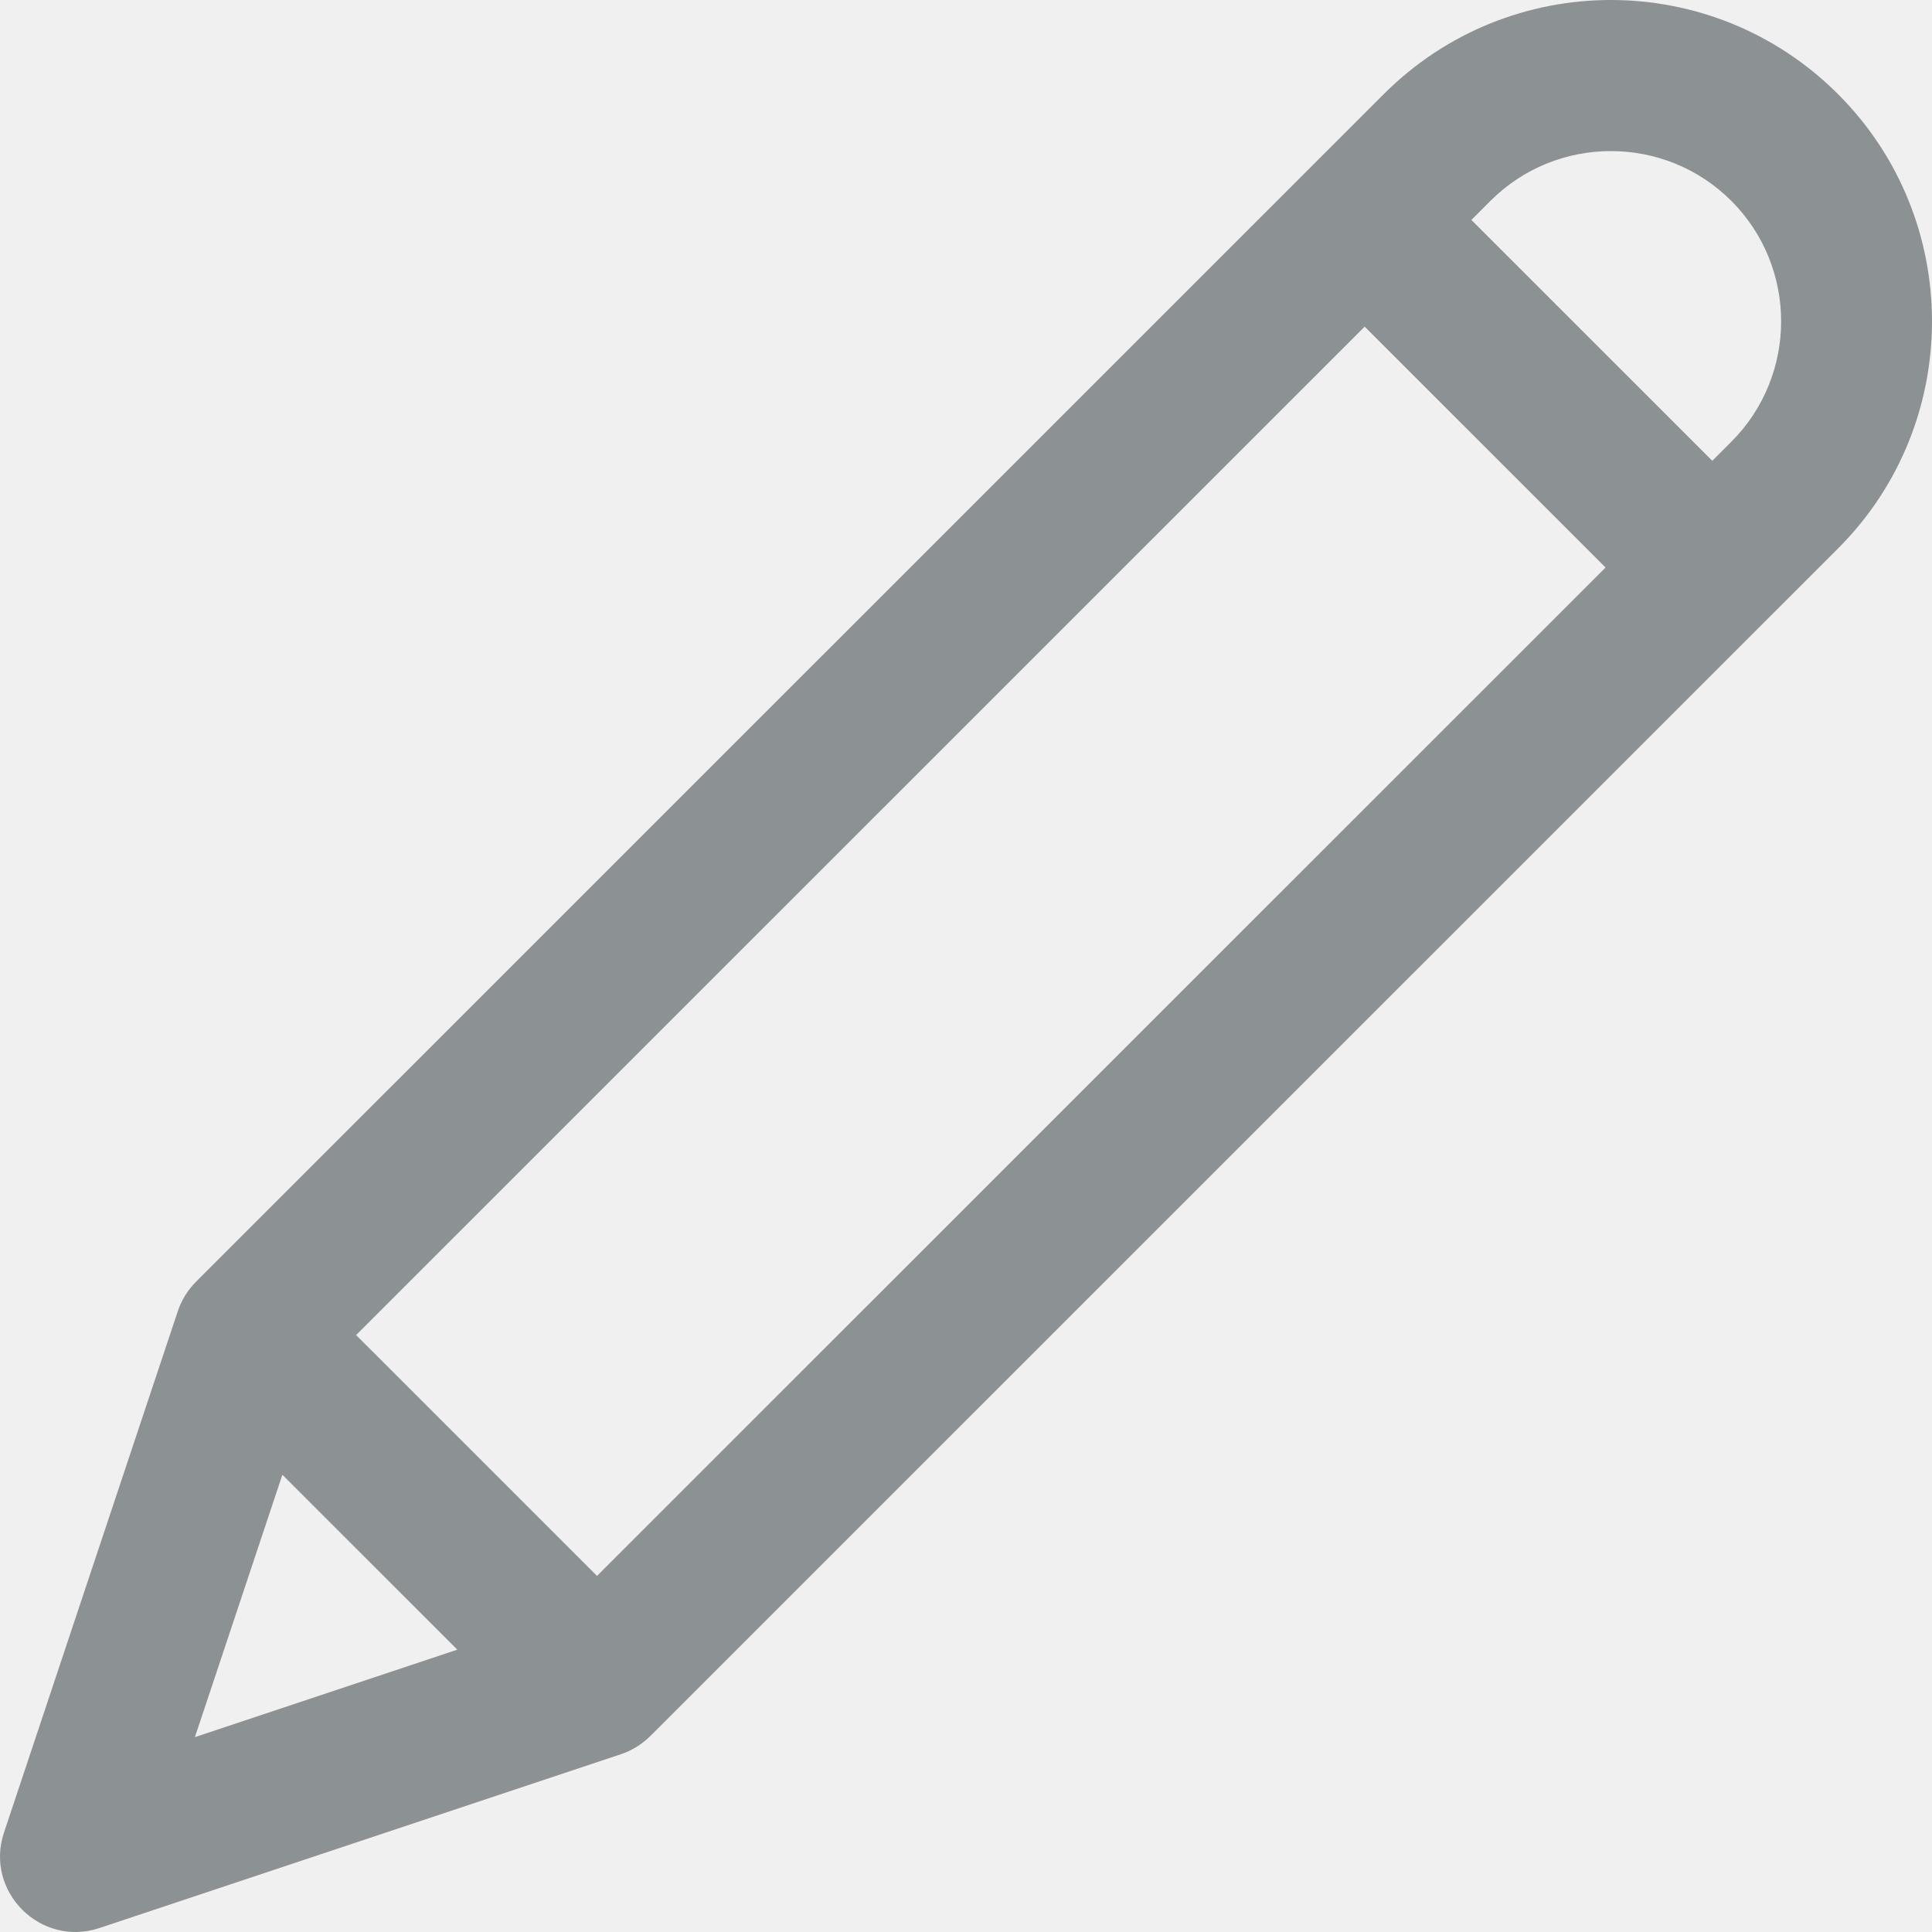
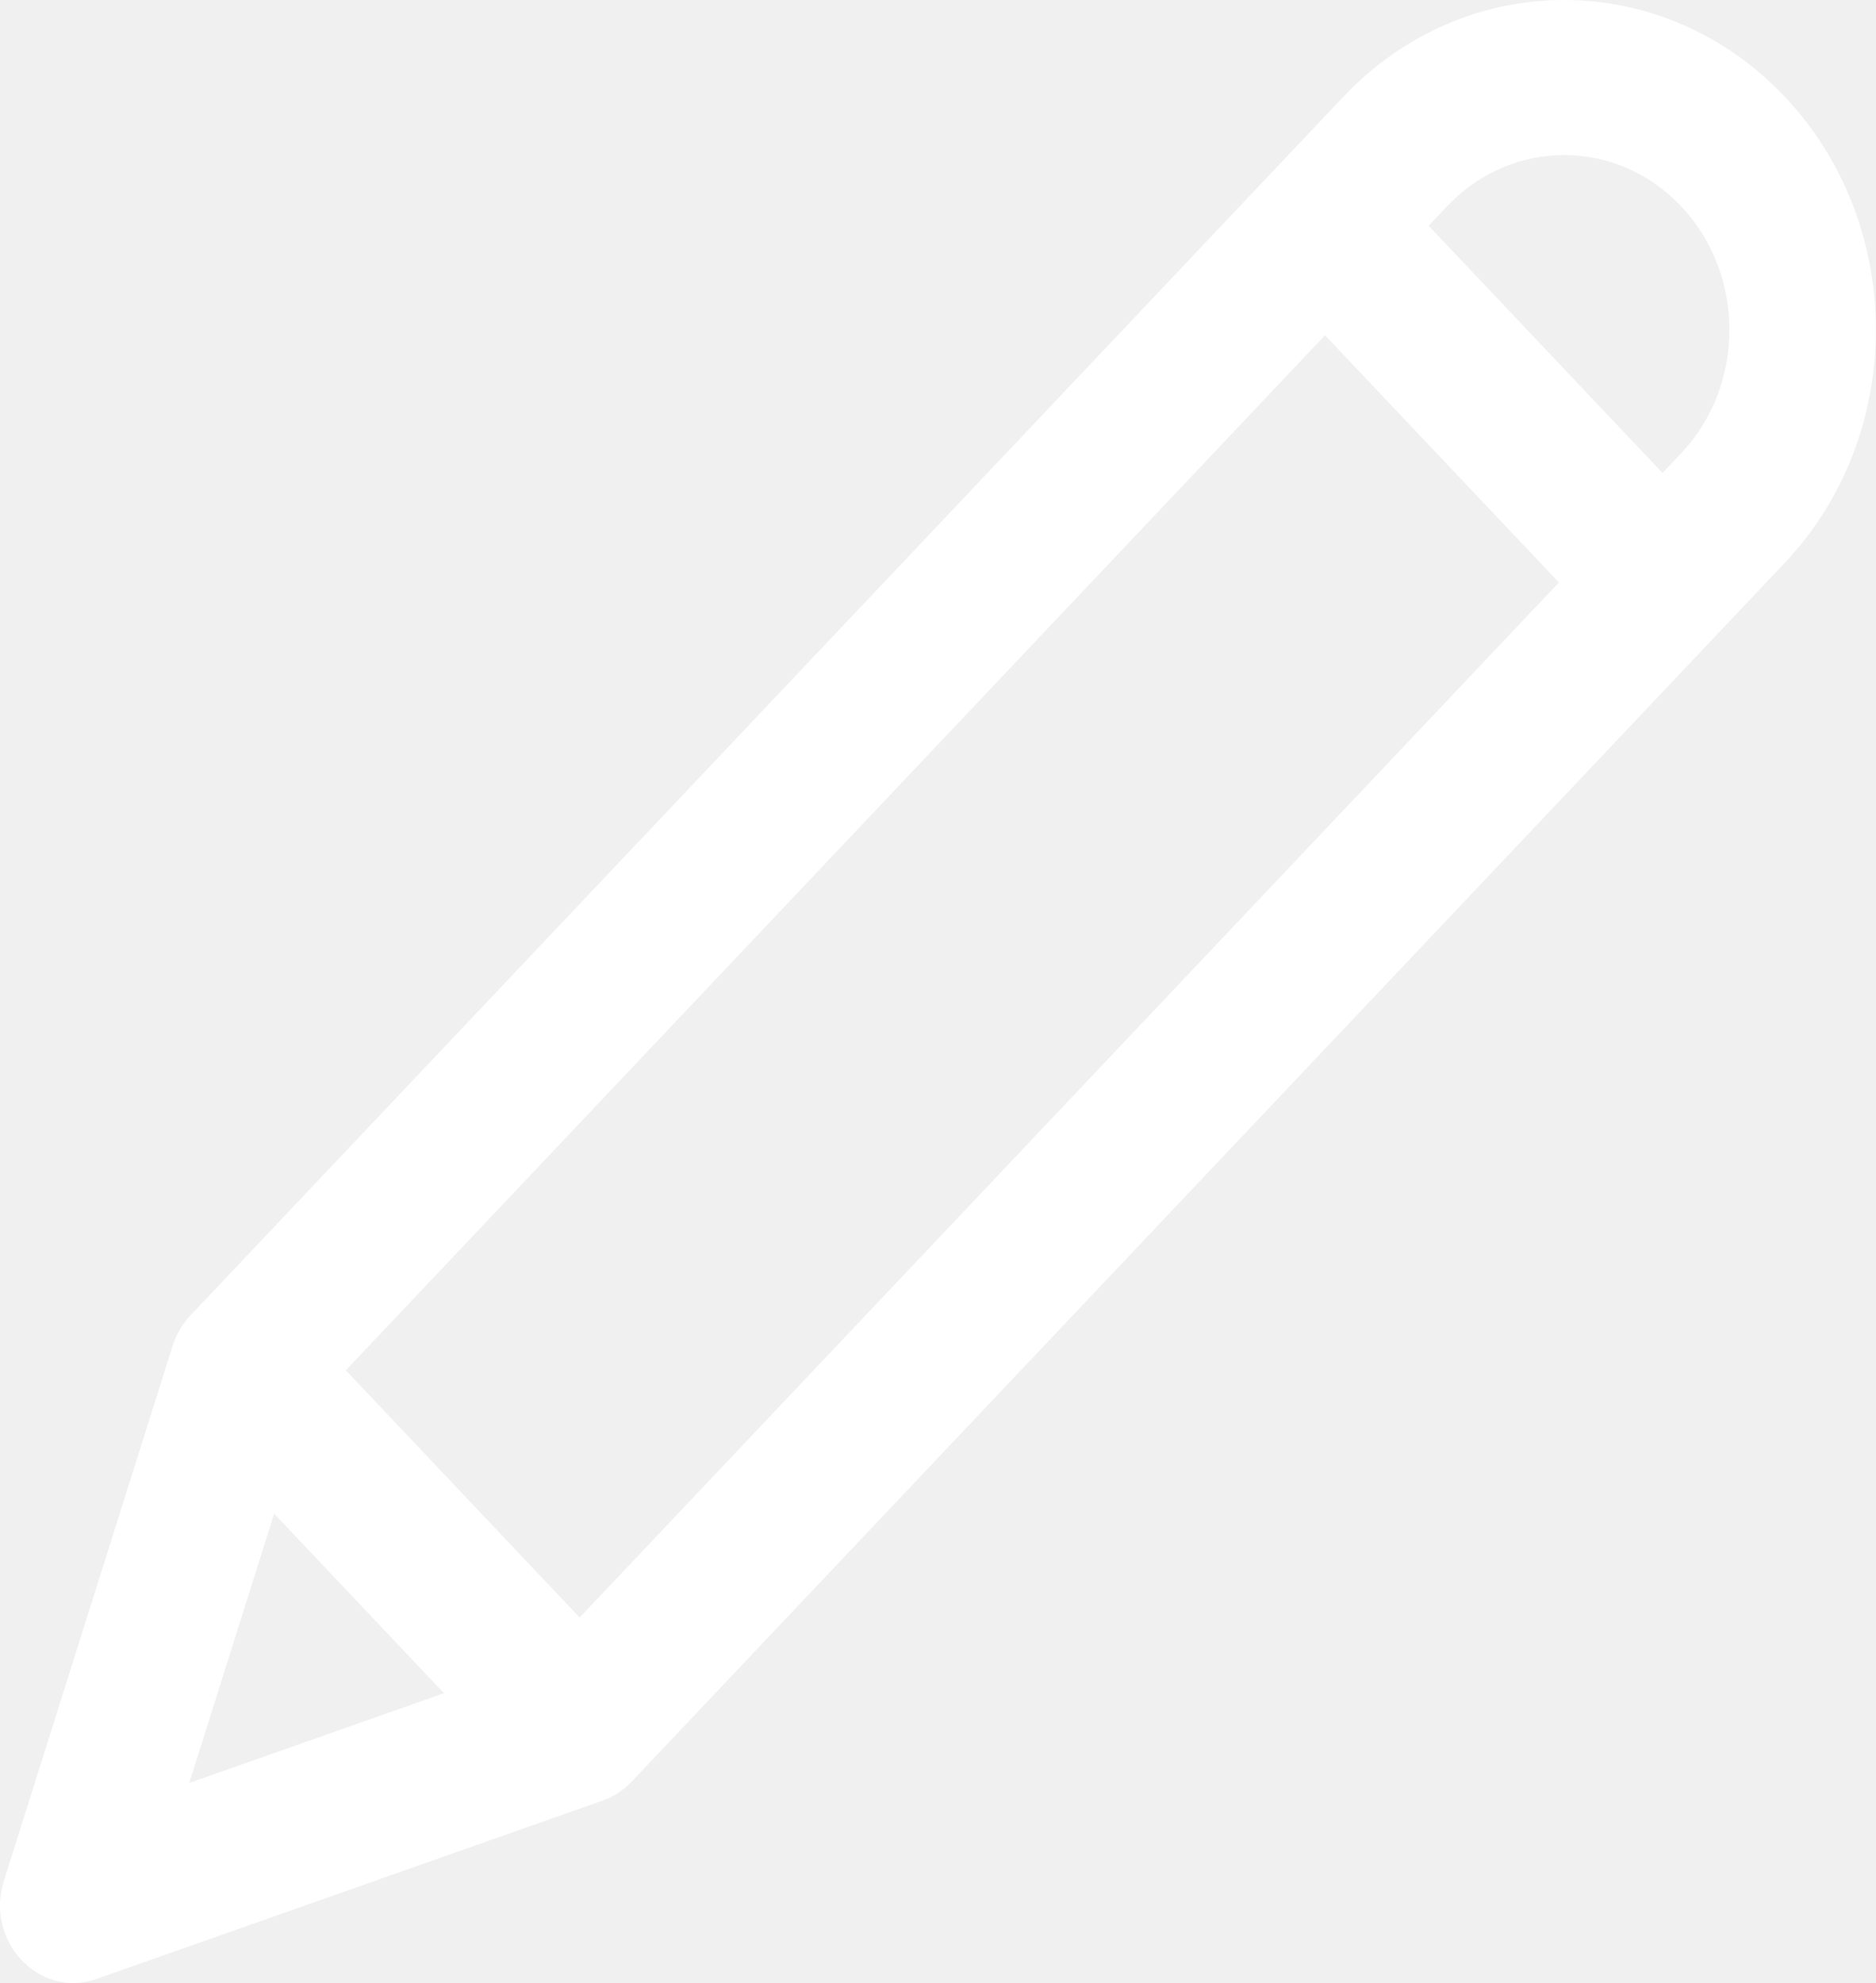
- <svg xmlns="http://www.w3.org/2000/svg" width="512" height="512" viewBox="0 0 512 512" fill="none">
-   <path d="M487.104 24.954C453.83 -8.315 399.975 -8.319 366.697 24.954L51.948 339.665C49.85 341.762 48.114 344.49 47.117 347.482L1.057 485.647C-4.143 501.245 10.736 516.15 26.355 510.943L164.537 464.888C167.459 463.914 170.202 462.21 172.356 460.057L487.104 145.346C520.299 112.154 520.299 58.146 487.104 24.954ZM51.654 460.352L74.831 390.827L121.187 437.177L51.654 460.352ZM158.214 417.634L94.377 353.805L361.649 86.565L425.486 150.395L158.214 417.634ZM458.818 117.065L453.769 122.114L389.932 58.284L394.981 53.236C412.583 35.639 441.22 35.639 458.818 53.236C476.419 70.833 476.419 99.467 458.818 117.065Z" fill="#8C9293" />
+ <svg xmlns="http://www.w3.org/2000/svg" width="35" height="37" viewBox="0 0 35 37" fill="none">
+   <g clip-path="url(#clip0_16_114)">
+     <path d="M33.298 1.803C31.023 -0.601 27.342 -0.601 25.067 1.803L3.551 24.546C3.408 24.698 3.289 24.895 3.221 25.111L0.072 35.096C-0.283 36.223 0.734 37.3 1.802 36.924L11.248 33.595C11.447 33.525 11.635 33.402 11.782 33.246L33.298 10.504C35.567 8.105 35.567 4.202 33.298 1.803ZM3.531 33.268L5.115 28.243L8.284 31.593L3.531 33.268ZM10.815 30.181L6.452 25.568L24.722 6.256L29.086 10.868L10.815 30.181ZM31.364 8.46L31.019 8.825L26.655 4.212L27.001 3.847C28.204 2.575 30.162 2.575 31.364 3.847C32.568 5.119 32.568 7.188 31.364 8.46Z" fill="white" />
+   </g>
+   <defs>
+     <clipPath id="clip0_16_114">
+       <rect width="35" height="37" fill="white" />
+     </clipPath>
+   </defs>
</svg>
